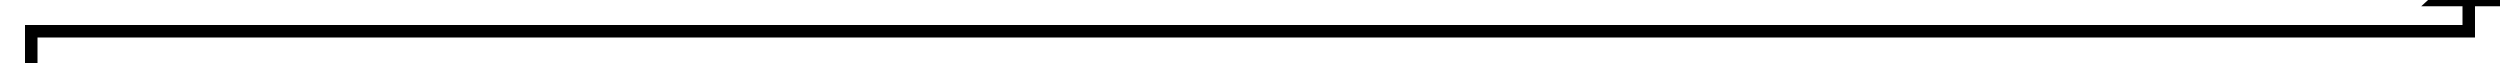
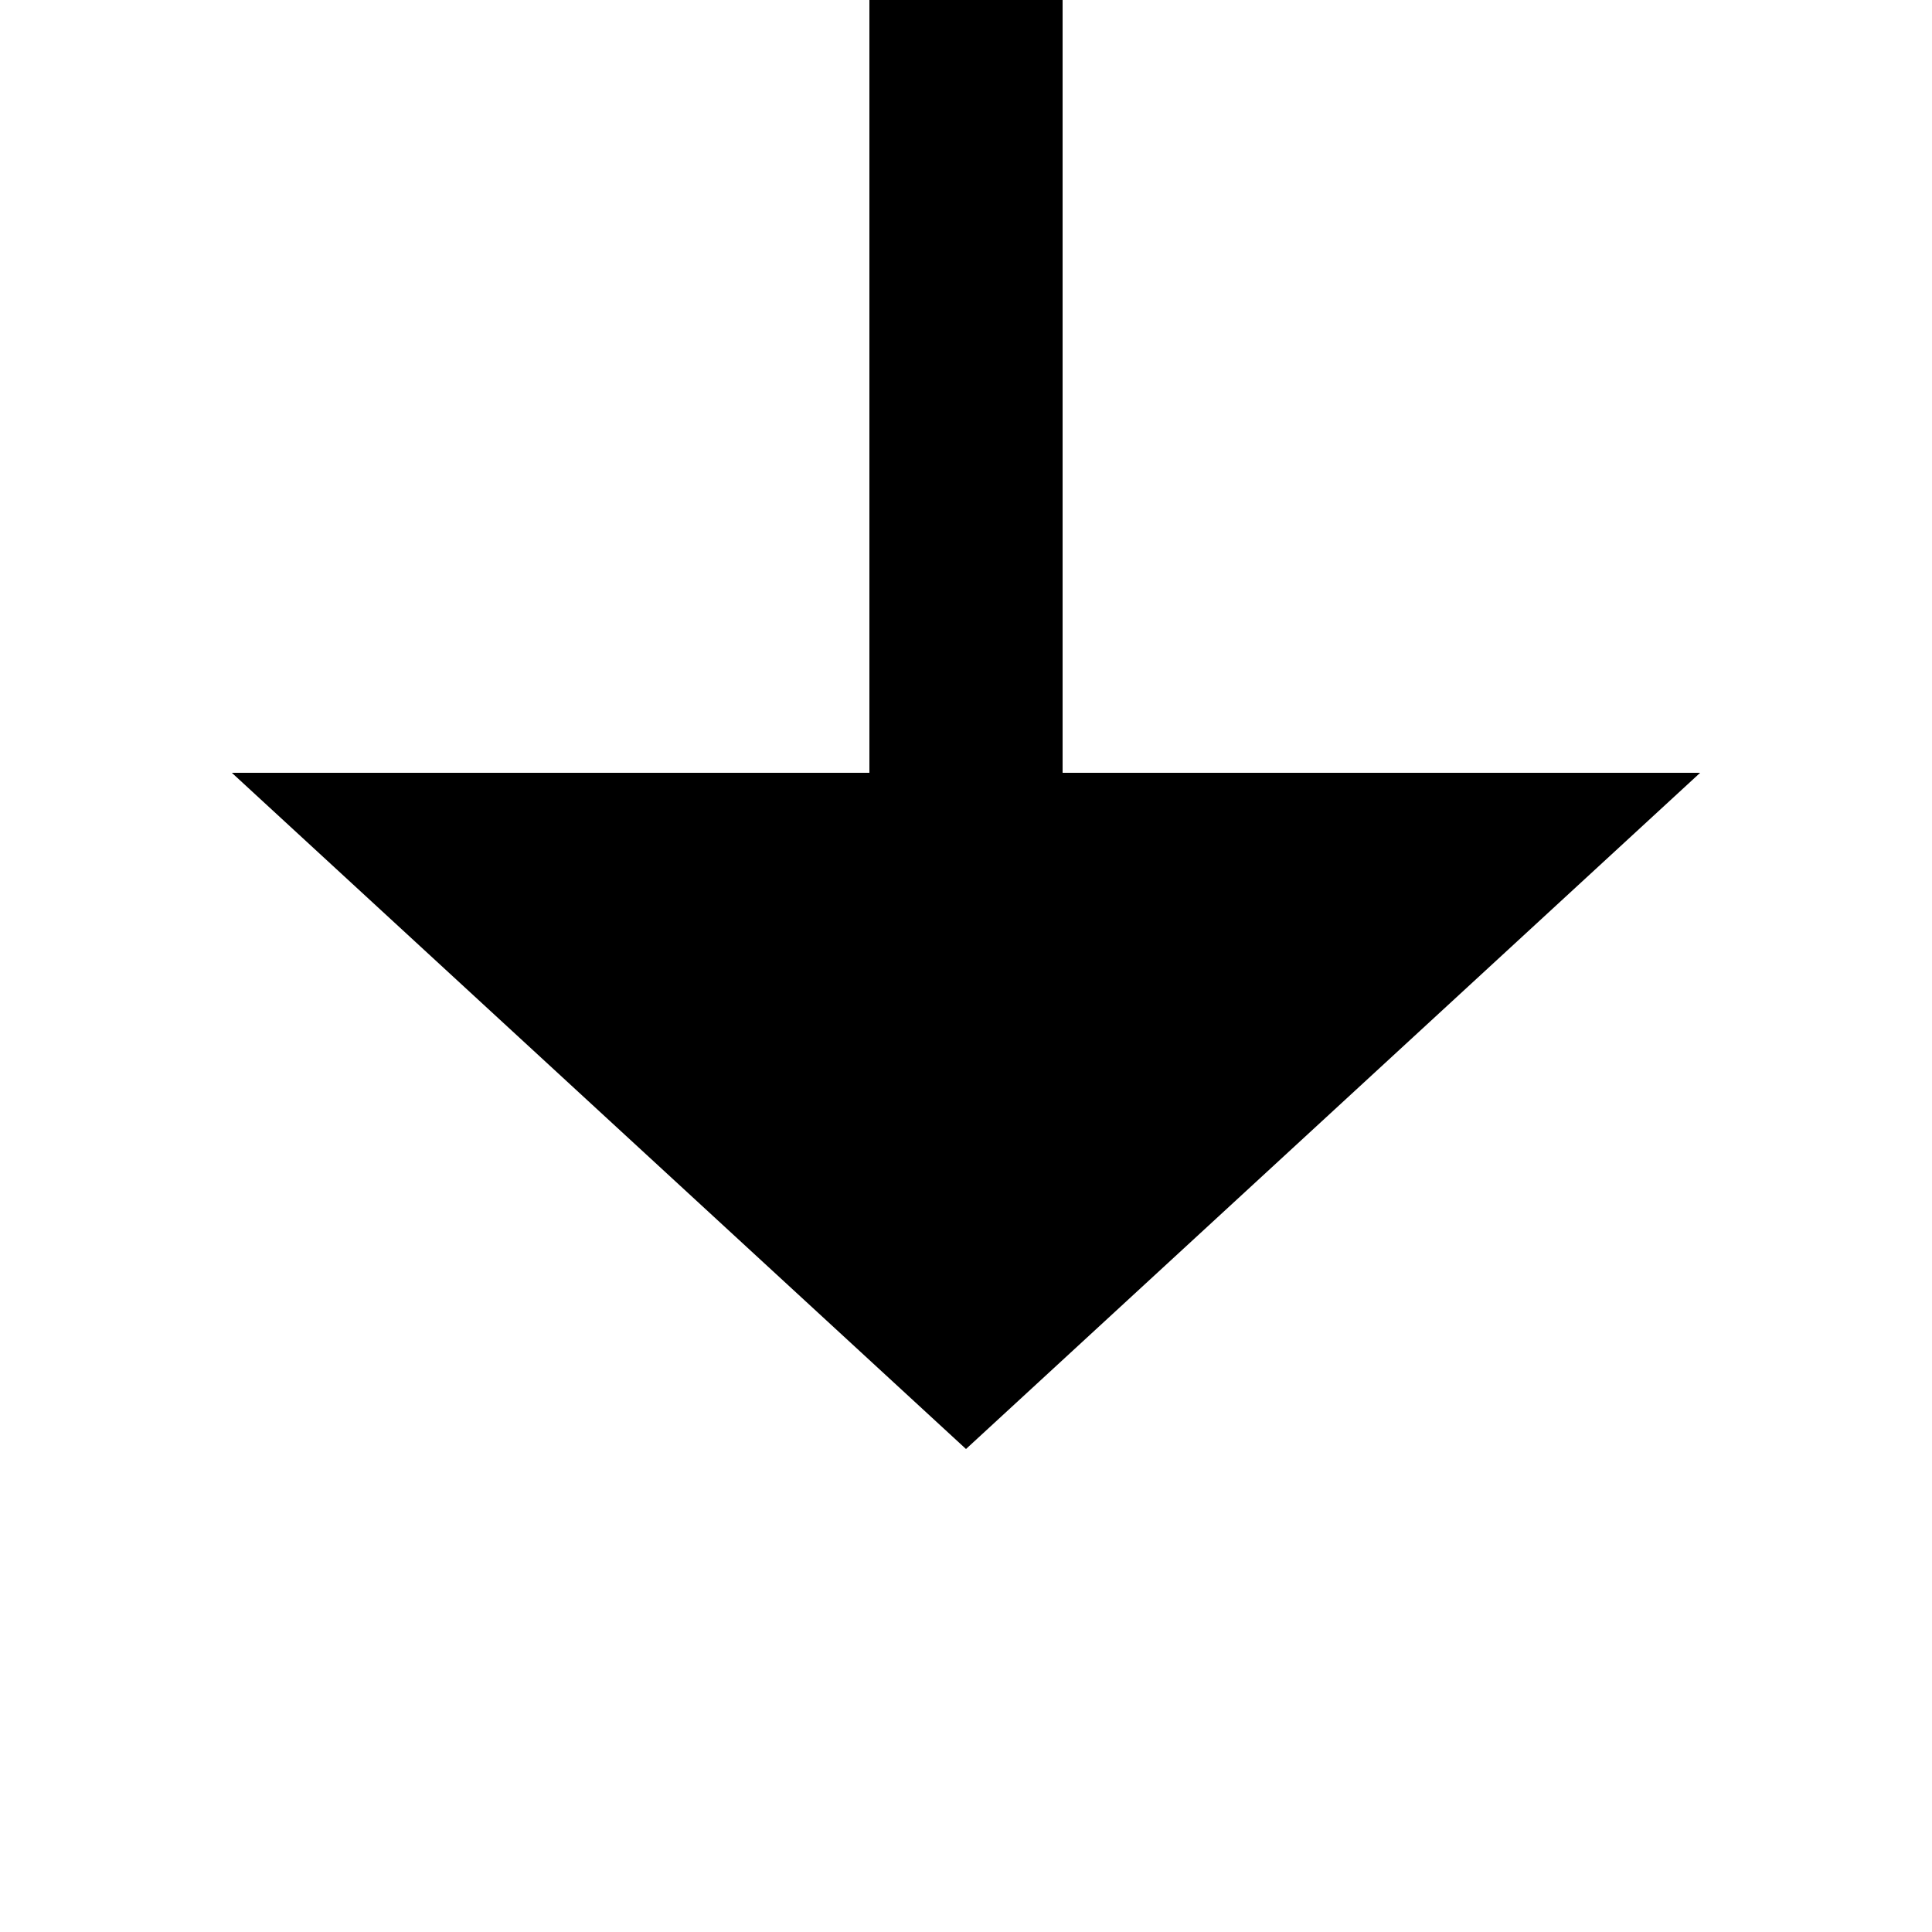
- <svg xmlns="http://www.w3.org/2000/svg" version="1.1" width="400px" height="10px" preserveAspectRatio="xMinYMid meet" viewBox="246 756  400 8">
-   <path d="M 251 822  L 251 760  L 641 760  L 641 755  " stroke-width="2" stroke="#000000" fill="none" />
-   <path d="M 648.6 756  L 641 749  L 633.4 756  L 648.6 756  Z " fill-rule="nonzero" fill="#000000" stroke="none" />
+ <svg xmlns="http://www.w3.org/2000/svg" version="1.1" width="20px" height="20px" preserveAspectRatio="xMinYMid meet" viewBox="631 485  20 18">
+   <path d="M 641 458  L 641 493  " stroke-width="2" stroke="#000000" fill="none" />
+   <path d="M 633.4 492  L 641 499  L 648.6 492  L 633.4 492  Z " fill-rule="nonzero" fill="#000000" stroke="none" />
</svg>
